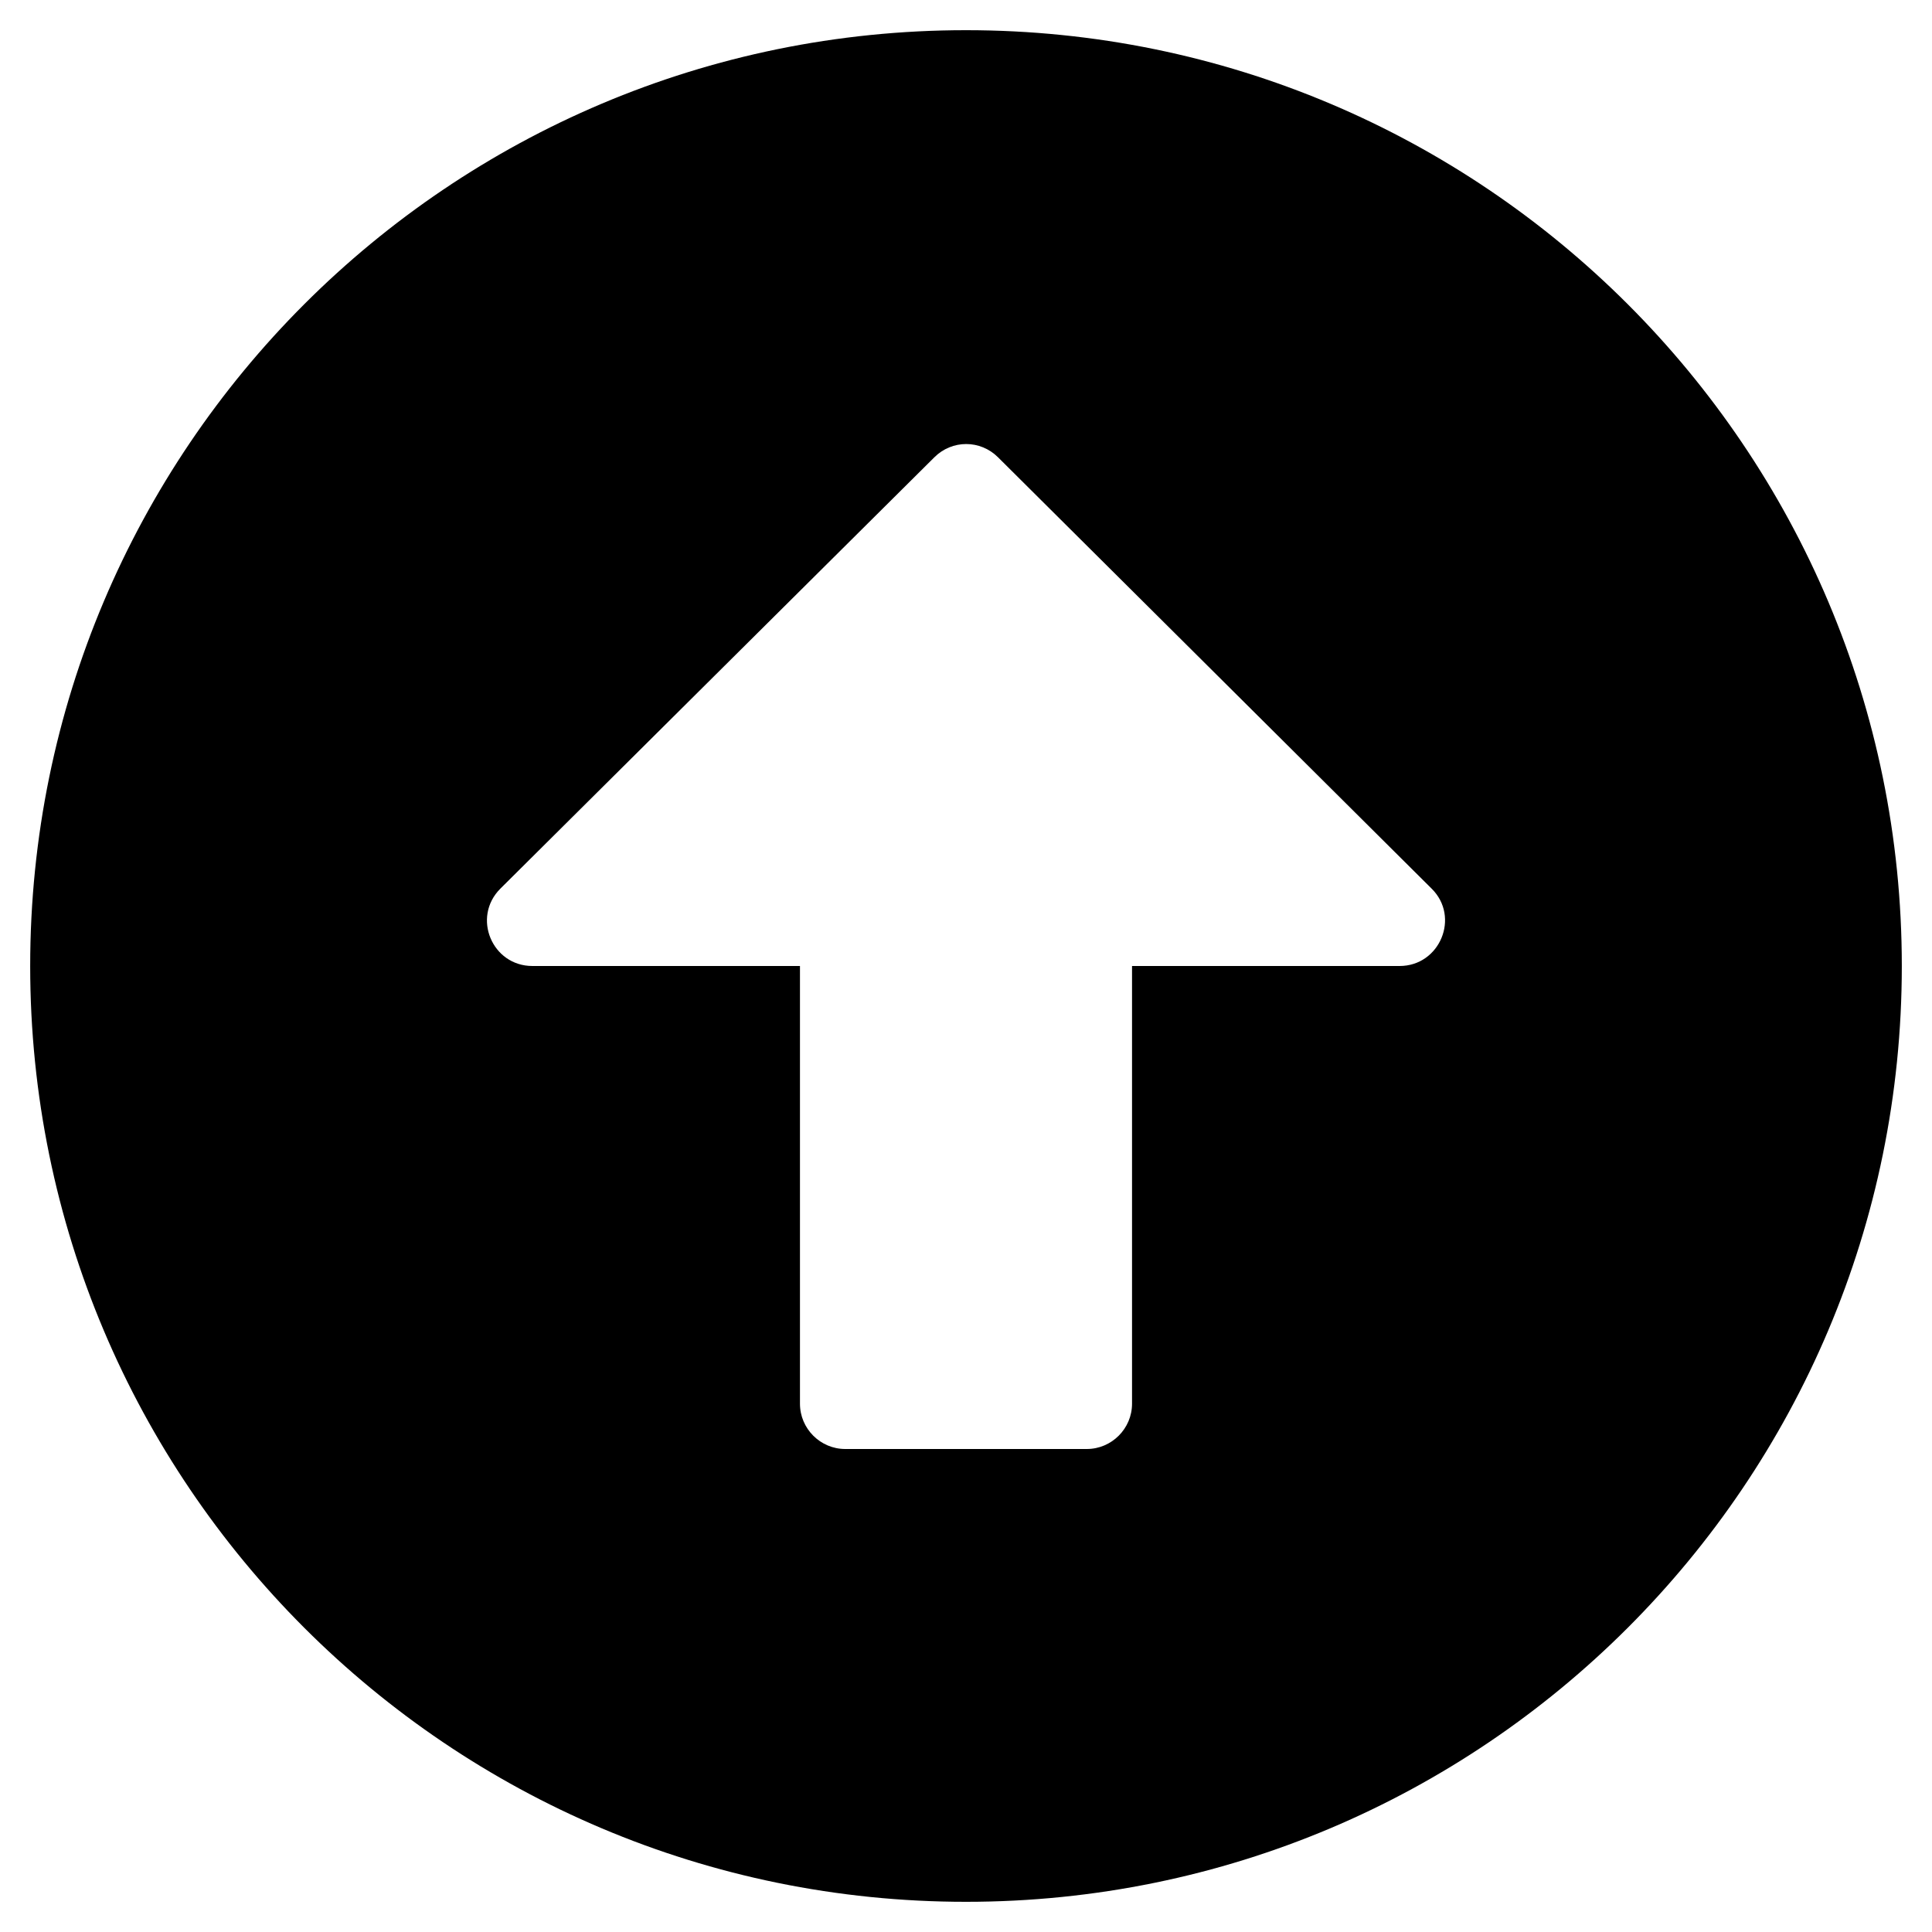
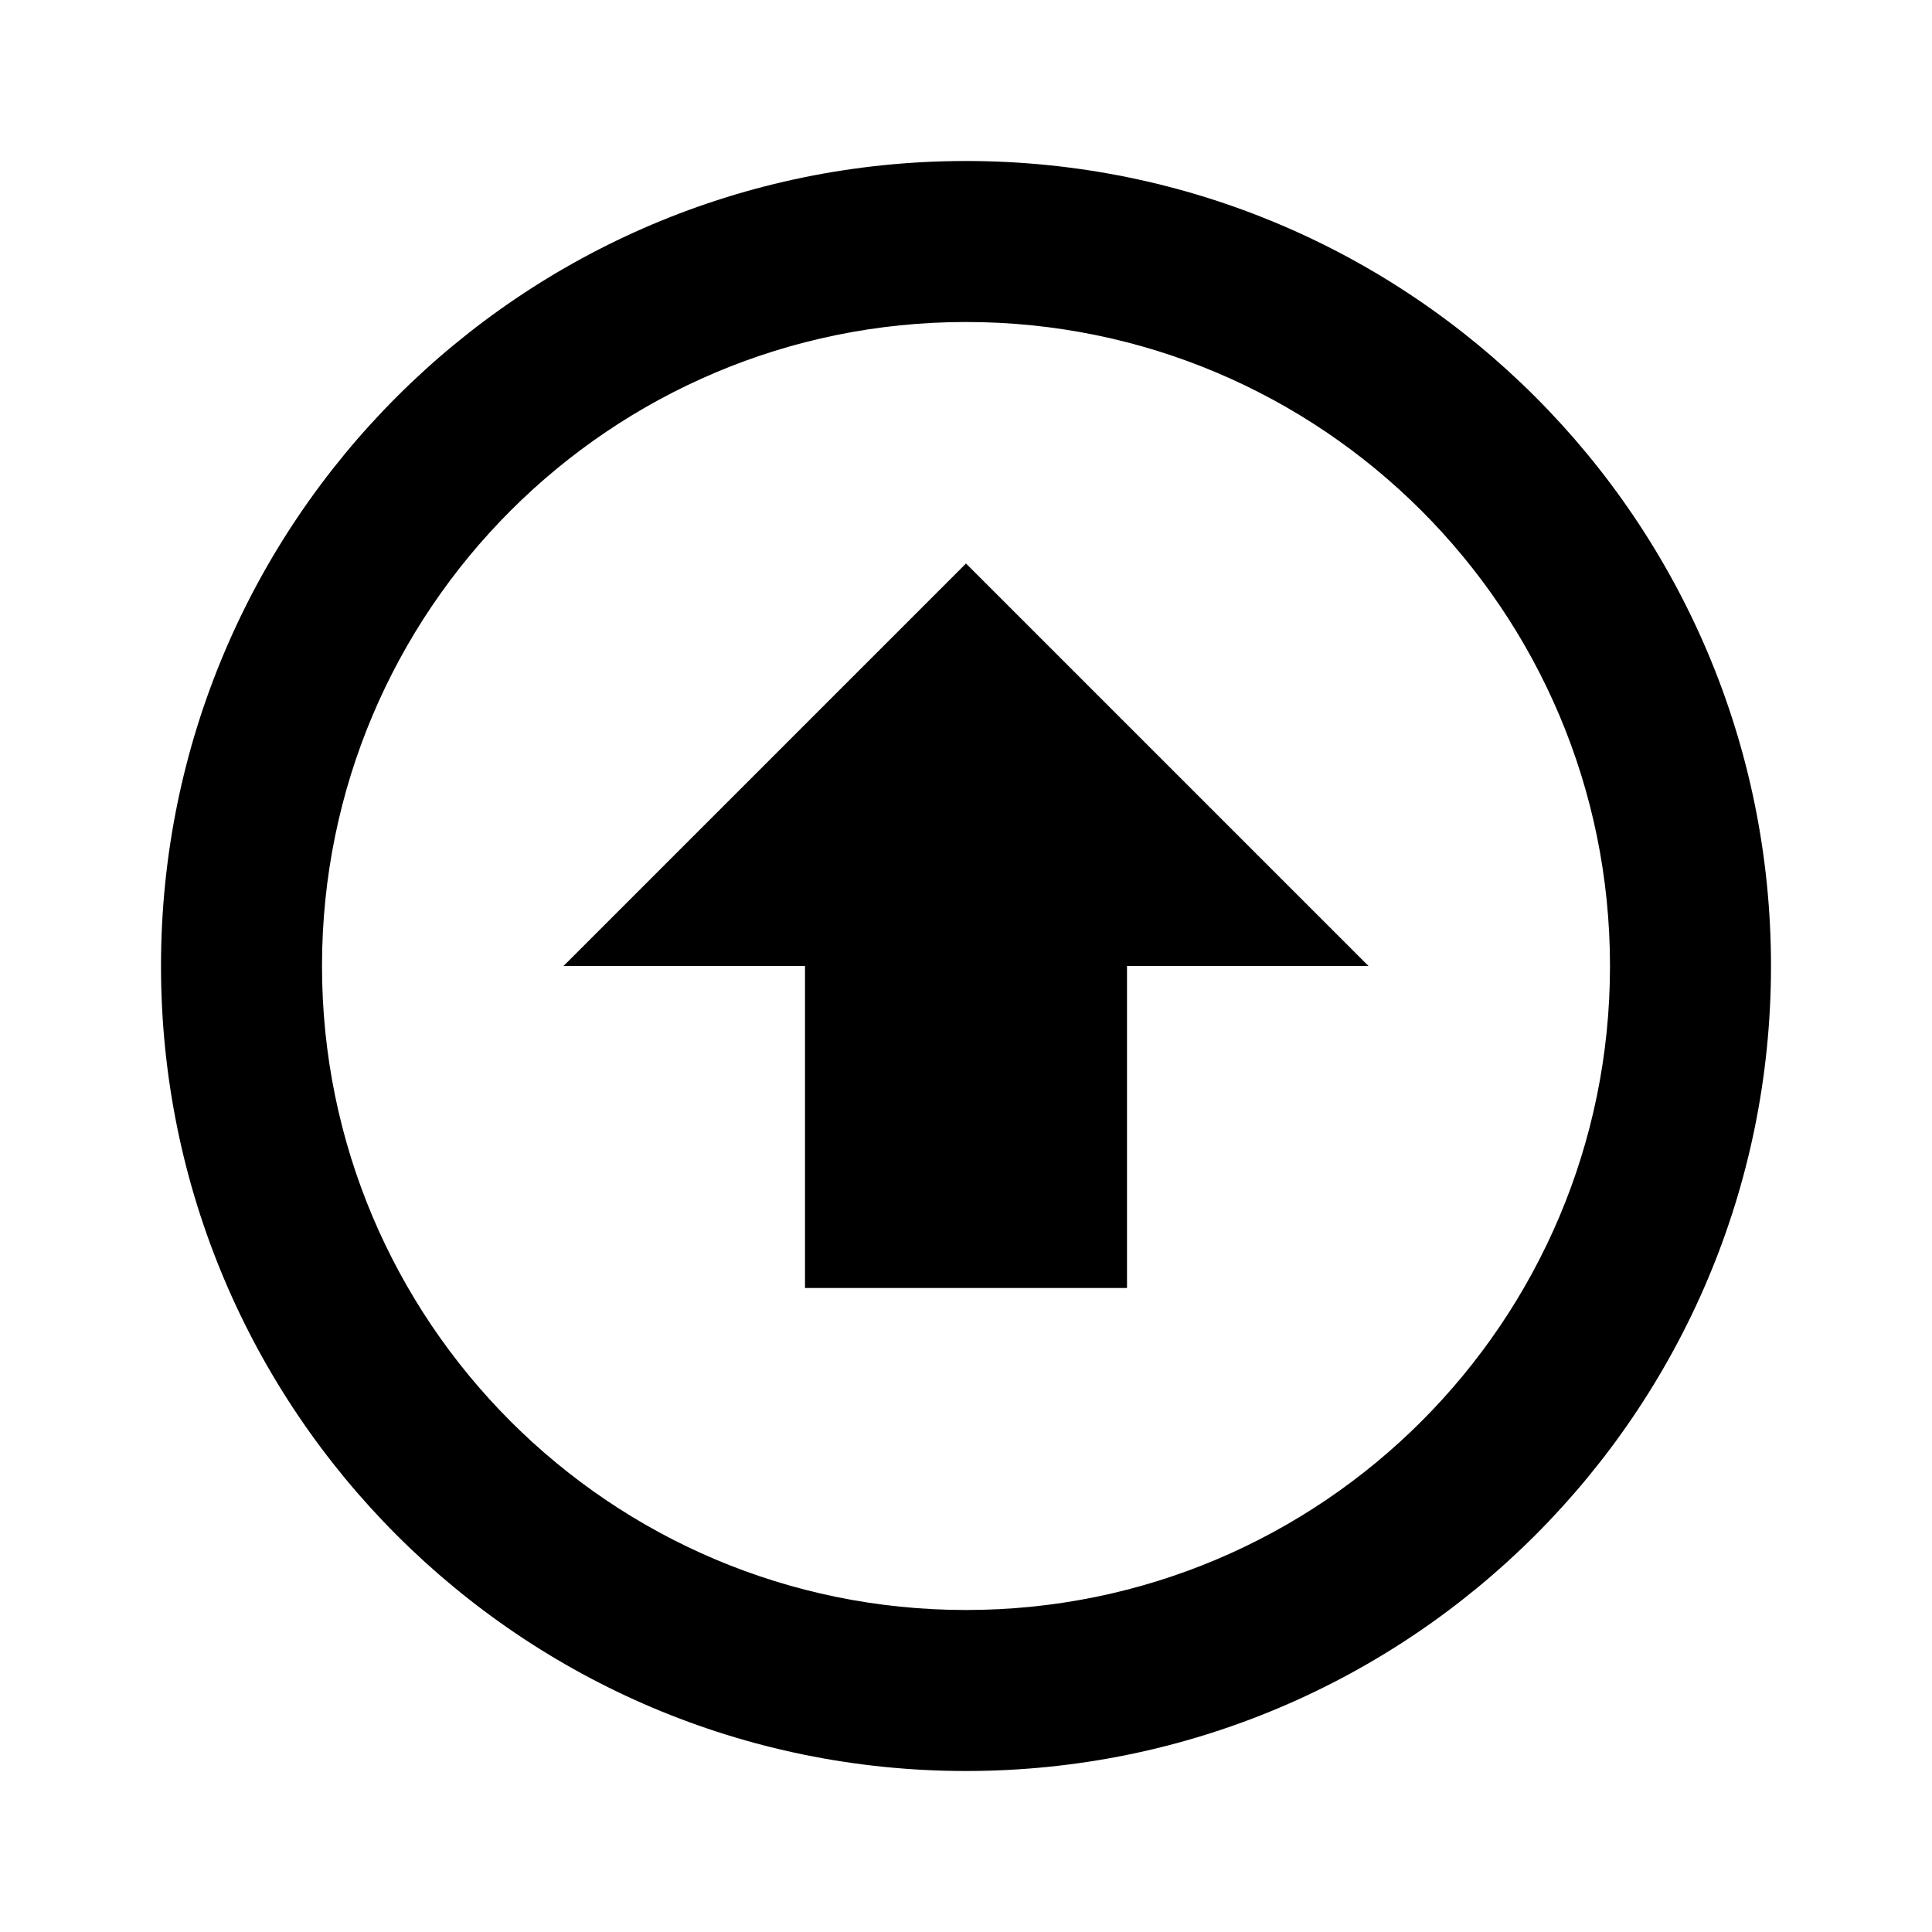
- <svg xmlns="http://www.w3.org/2000/svg" aria-hidden="true" focusable="false" data-prefix="fas" data-icon="arrow-alt-circle-up" class="svg-inline--fa fa-arrow-alt-circle-up fa-w-16" role="img" viewBox="0 0 512 512">
-   <path fill="currentColor" d="M8 256C8 119 119 8 256 8s248 111 248 248-111 248-248 248S8 393 8 256zm292 116V256h70.9c10.7 0 16.1-13 8.5-20.5L264.5 121.2c-4.7-4.7-12.2-4.7-16.9 0l-115 114.3c-7.6 7.6-2.2 20.5 8.5 20.5H212v116c0 6.6 5.4 12 12 12h64c6.6 0 12-5.4 12-12z">
-     </path>
+ <svg xmlns="http://www.w3.org/2000/svg" className="sm:w-8 md:w-10 lg:w-10 xl:w-10 hover:text-primary fill-gray-800" viewBox="0 0 24 24">
+   <path d="m12 7l5 5h-3v4h-4v-4H7l5-5m0 15A10 10 0 0 1 2 12A10 10 0 0 1 12 2a10 10 0 0 1 10 10a10 10 0 0 1-10 10m0-2a8 8 0 0 0 8-8a8 8 0 0 0-8-8a8 8 0 0 0-8 8a8 8 0 0 0 8 8Z" />
</svg>
